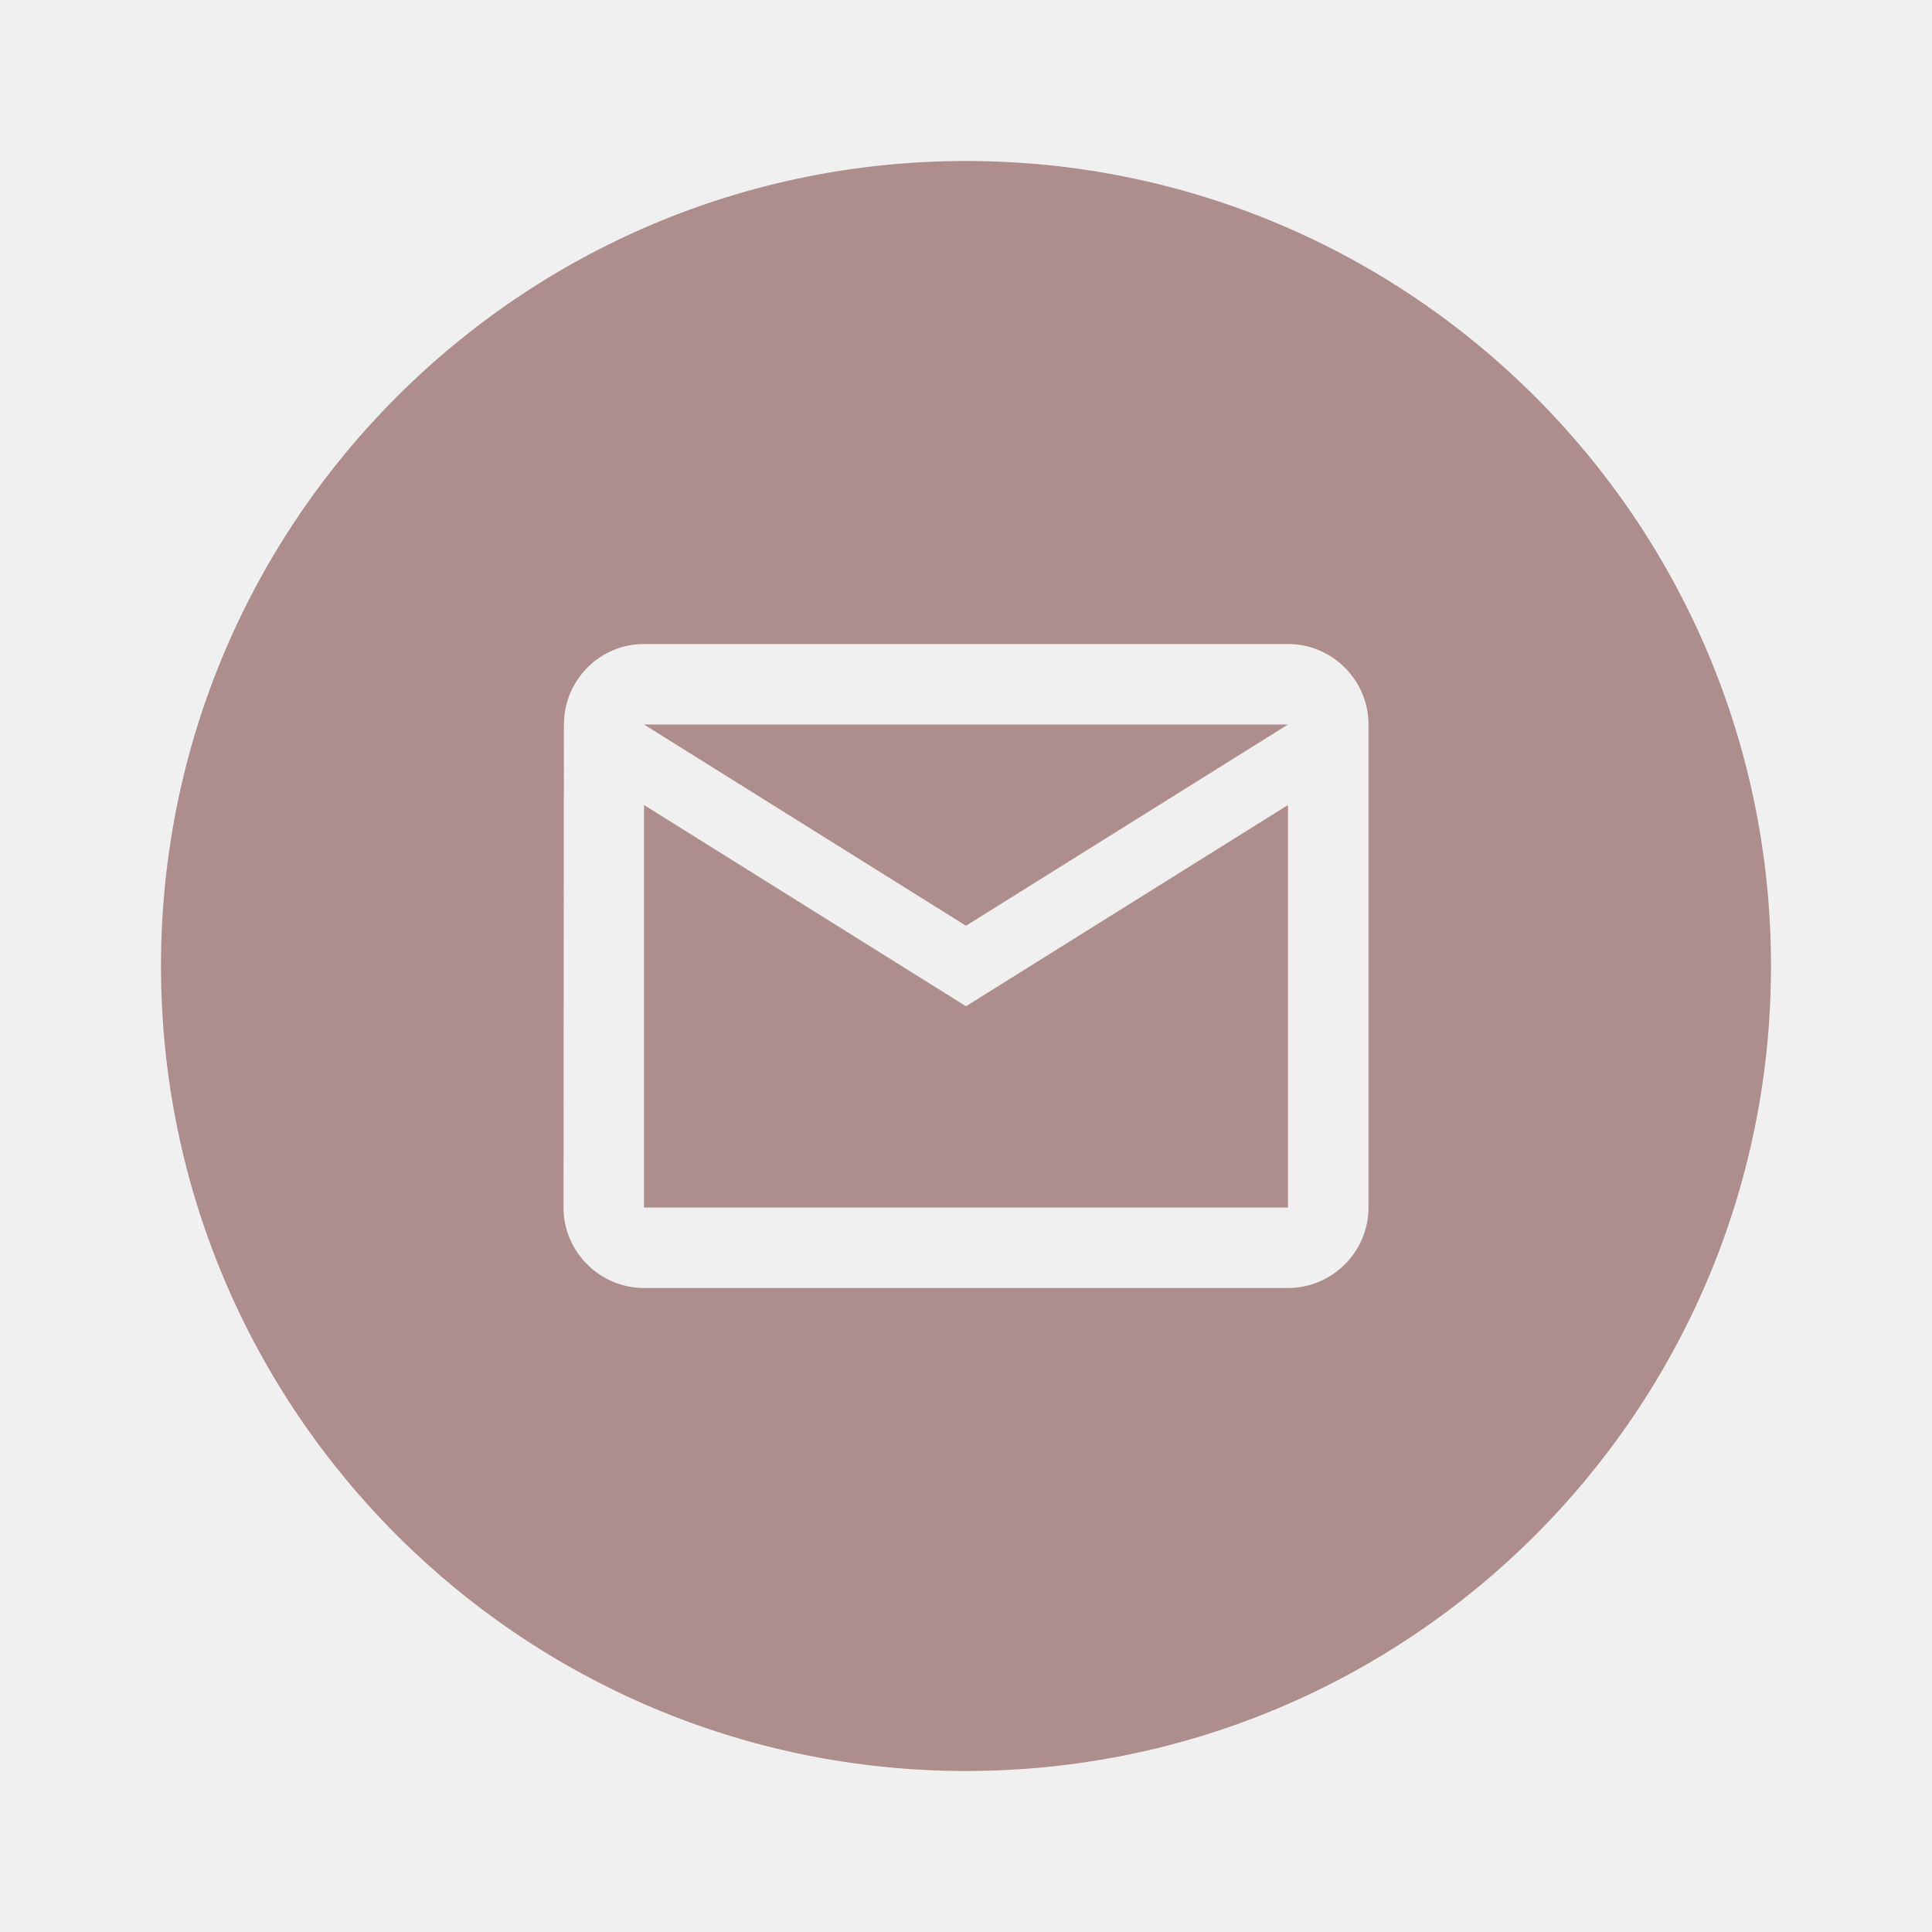
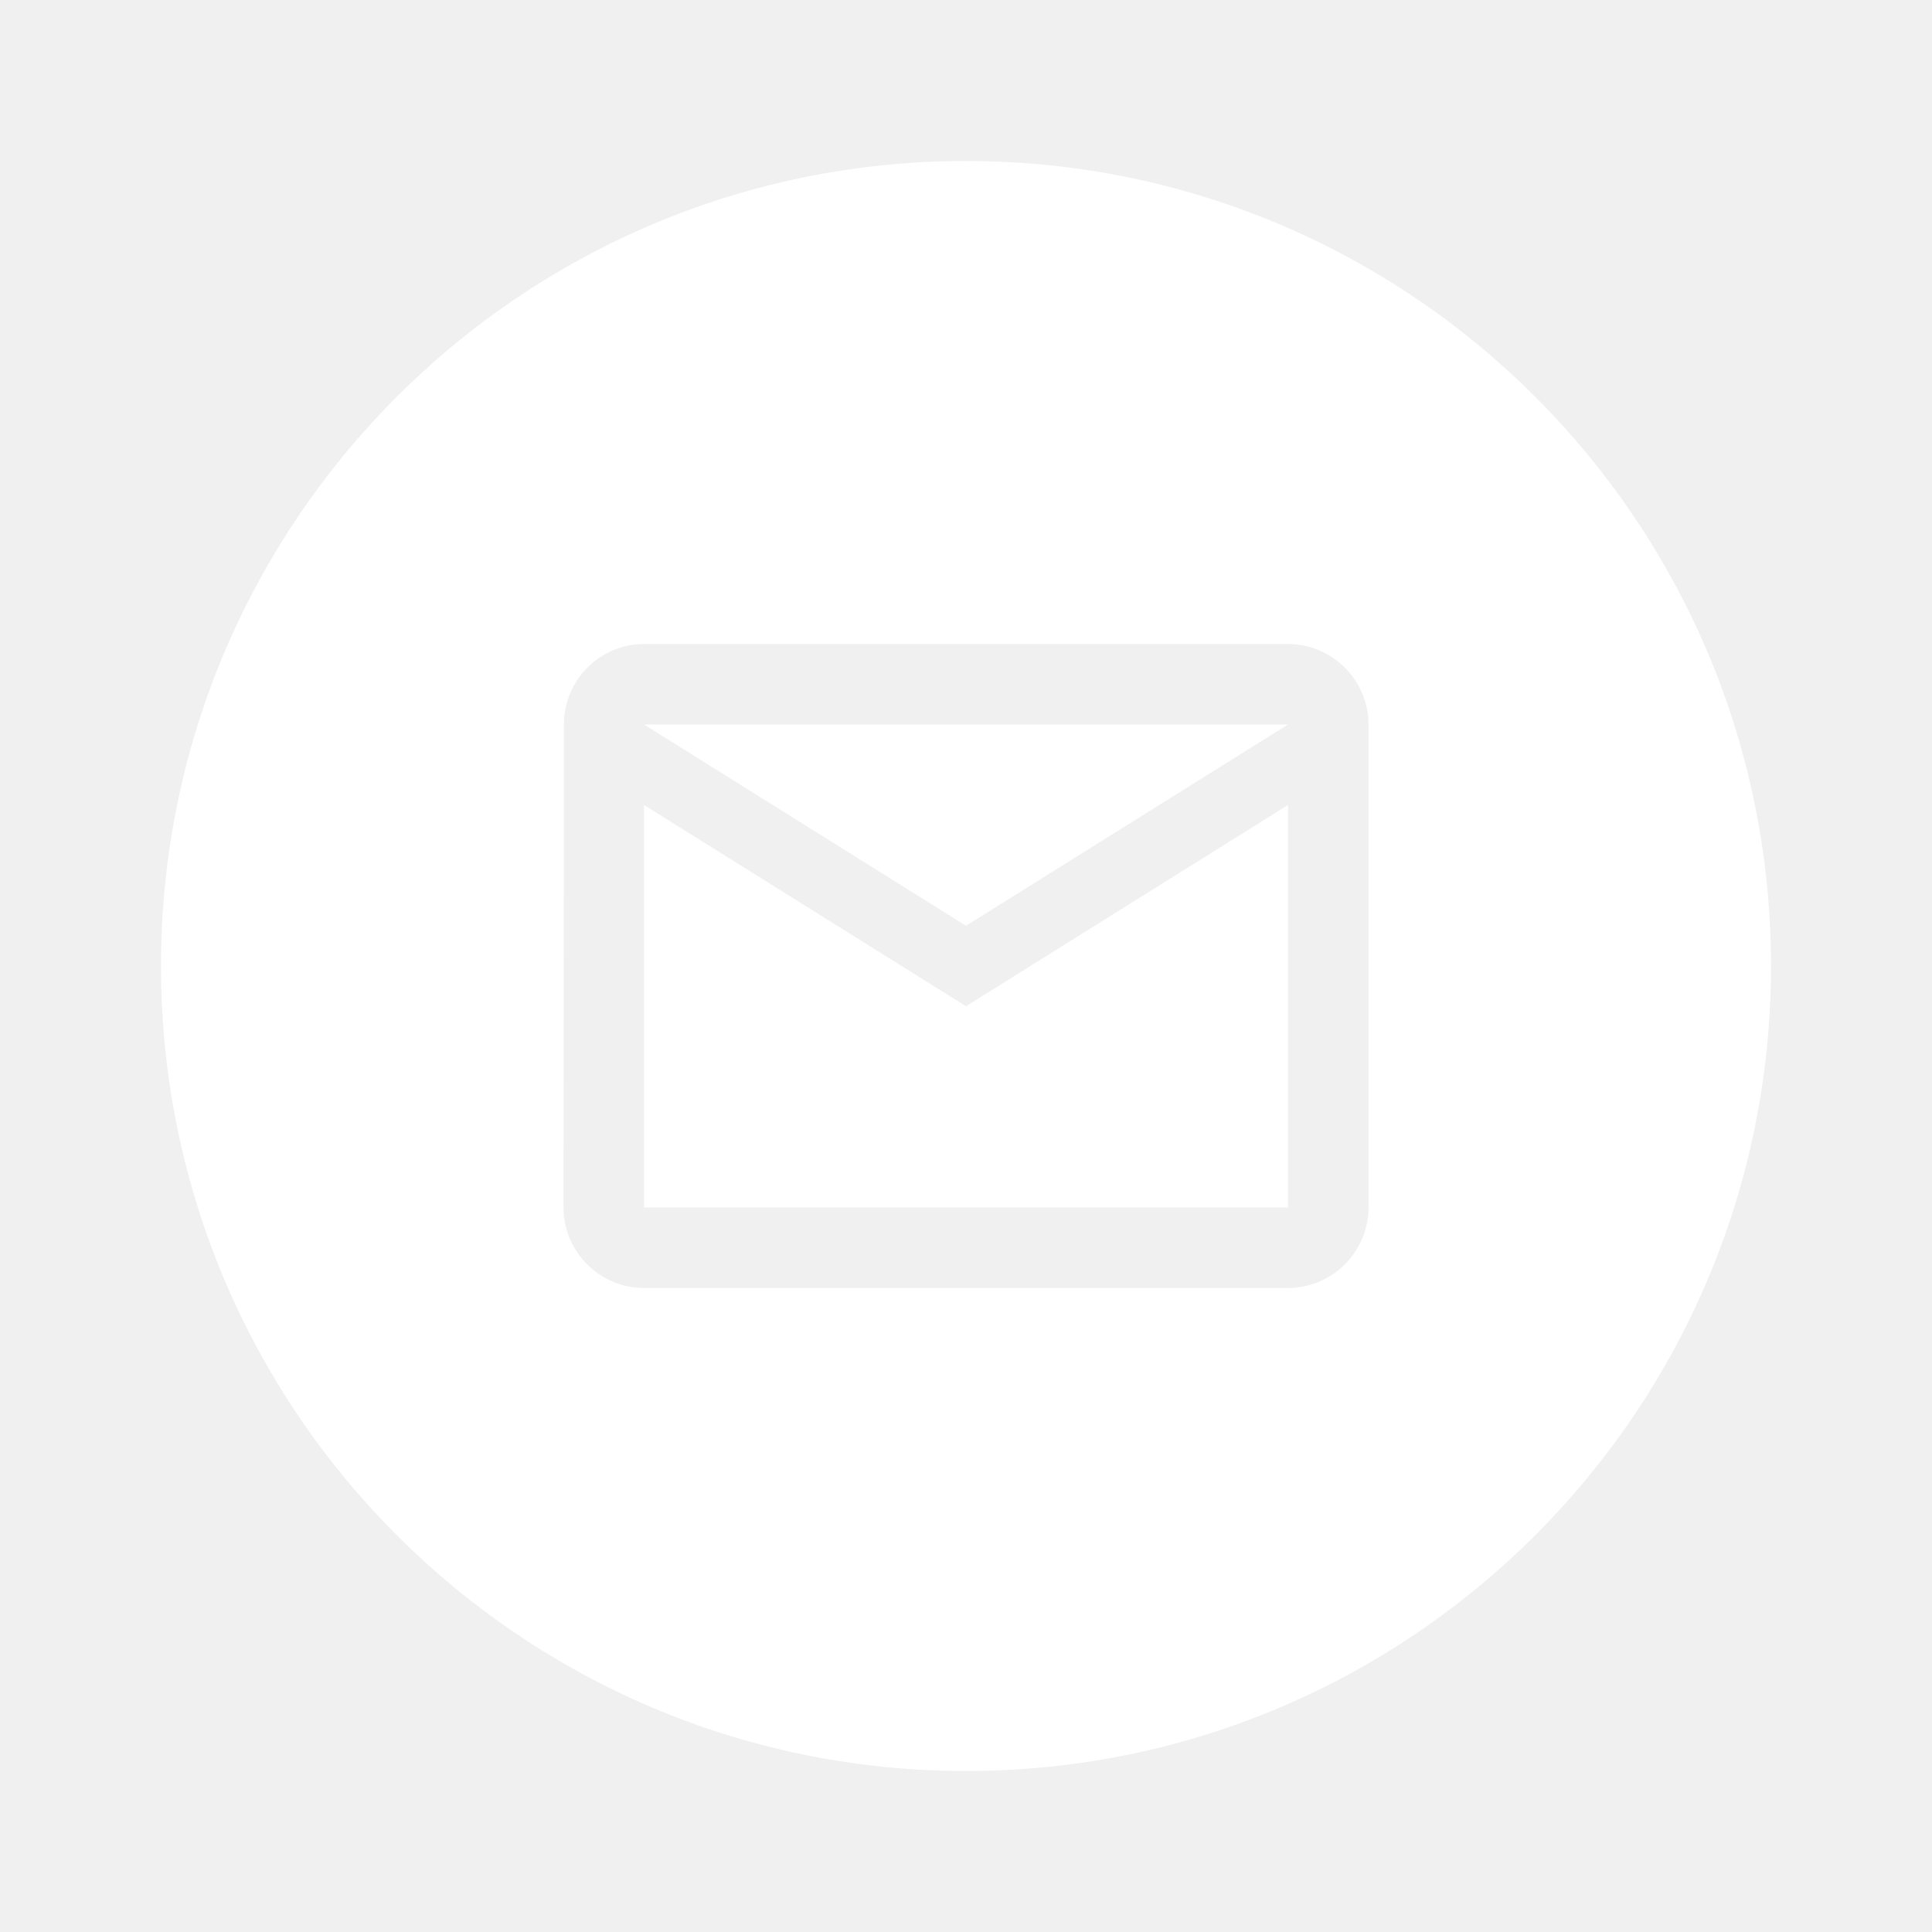
- <svg xmlns="http://www.w3.org/2000/svg" width="800px" height="800px" viewBox="0 0 24 24" fill="none">
-   <path fill-rule="evenodd" clip-rule="evenodd" d="M22 12C22 17.523 17.523 22 12 22C6.477 22 2 17.523 2 12C2 6.477 6.477 2 12 2C17.523 2 22 6.477 22 12ZM7.005 9C7.005 8.45 7.45 8 8 8H16C16.55 8 17 8.45 17 9V15C17 15.55 16.55 16 16 16H8C7.45 16 7 15.55 7 15L7.005 9ZM12 12.5L8 10V15H16V10L12 12.5ZM12 11.5L8 9H16L12 11.5Z" fill="#ae8d8d" />
+ <svg xmlns="http://www.w3.org/2000/svg" width="800px" height="800px" viewBox="0 0 24 24" fill="white">
+   <path fill-rule="evenodd" clip-rule="evenodd" d="M22 12C22 17.523 17.523 22 12 22C6.477 22 2 17.523 2 12C2 6.477 6.477 2 12 2C17.523 2 22 6.477 22 12ZM7.005 9C7.005 8.45 7.45 8 8 8H16C16.55 8 17 8.45 17 9V15C17 15.55 16.55 16 16 16H8C7.45 16 7 15.55 7 15L7.005 9ZM12 12.5L8 10V15H16V10L12 12.5ZM12 11.5L8 9H16L12 11.5Z" fill="white" />
</svg>
